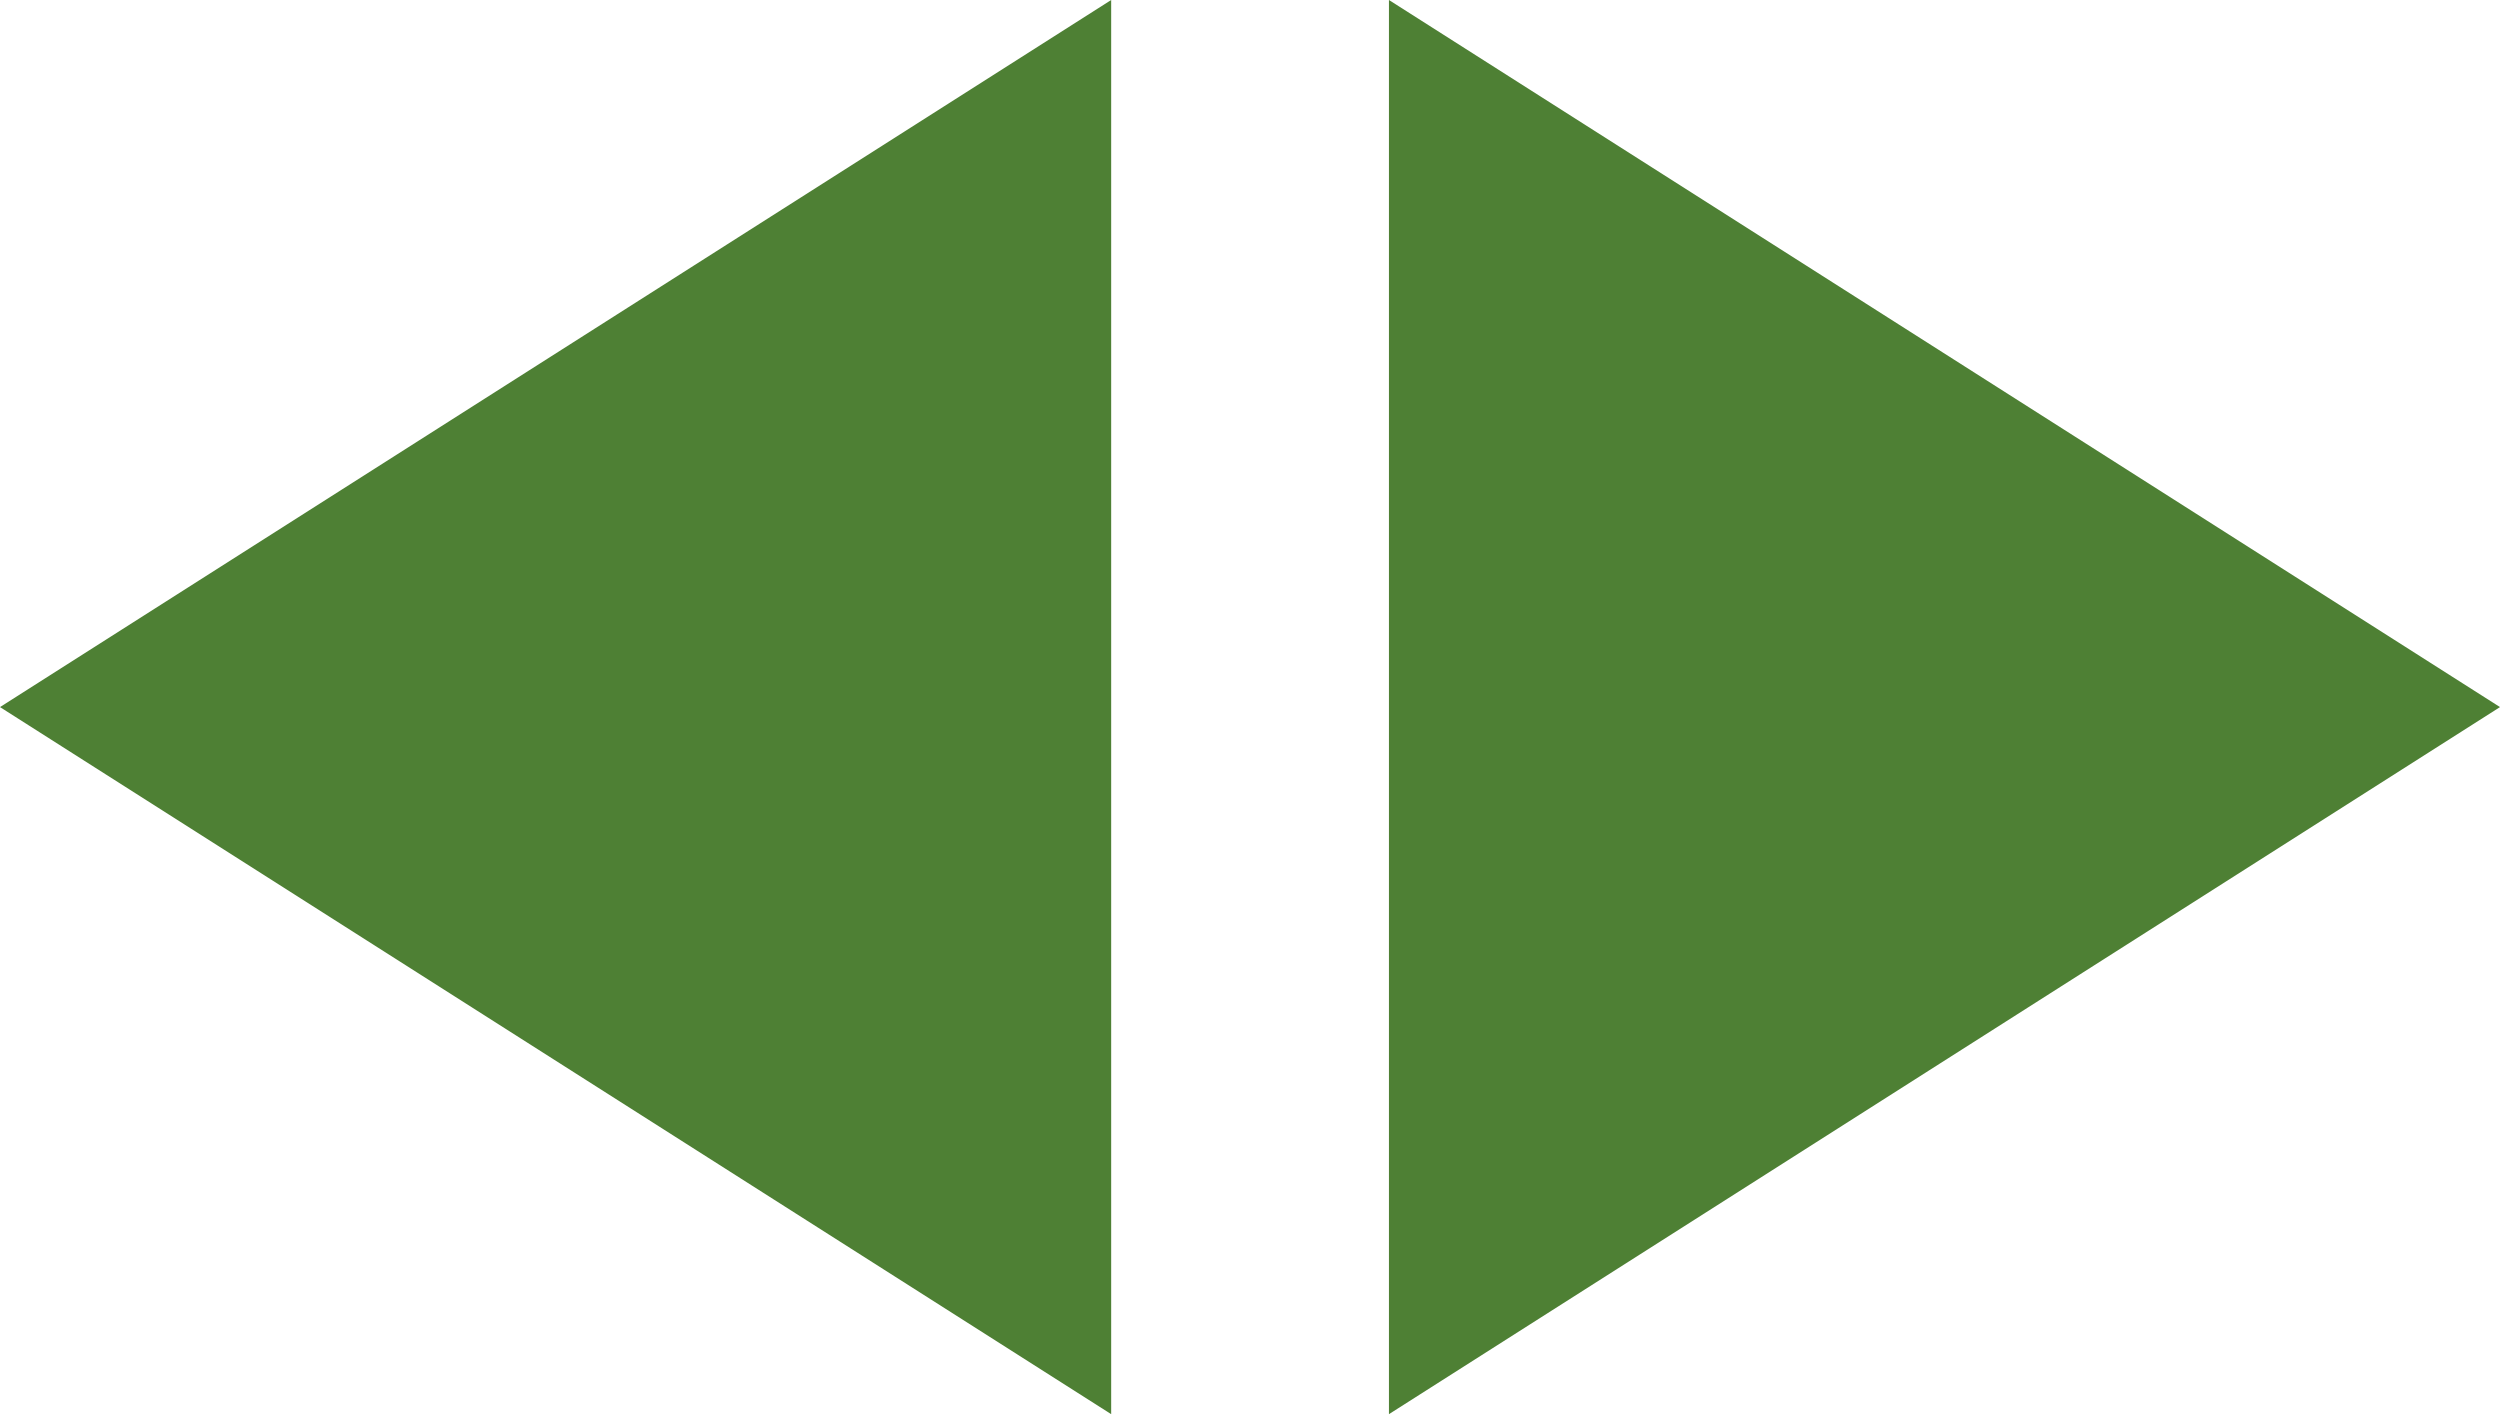
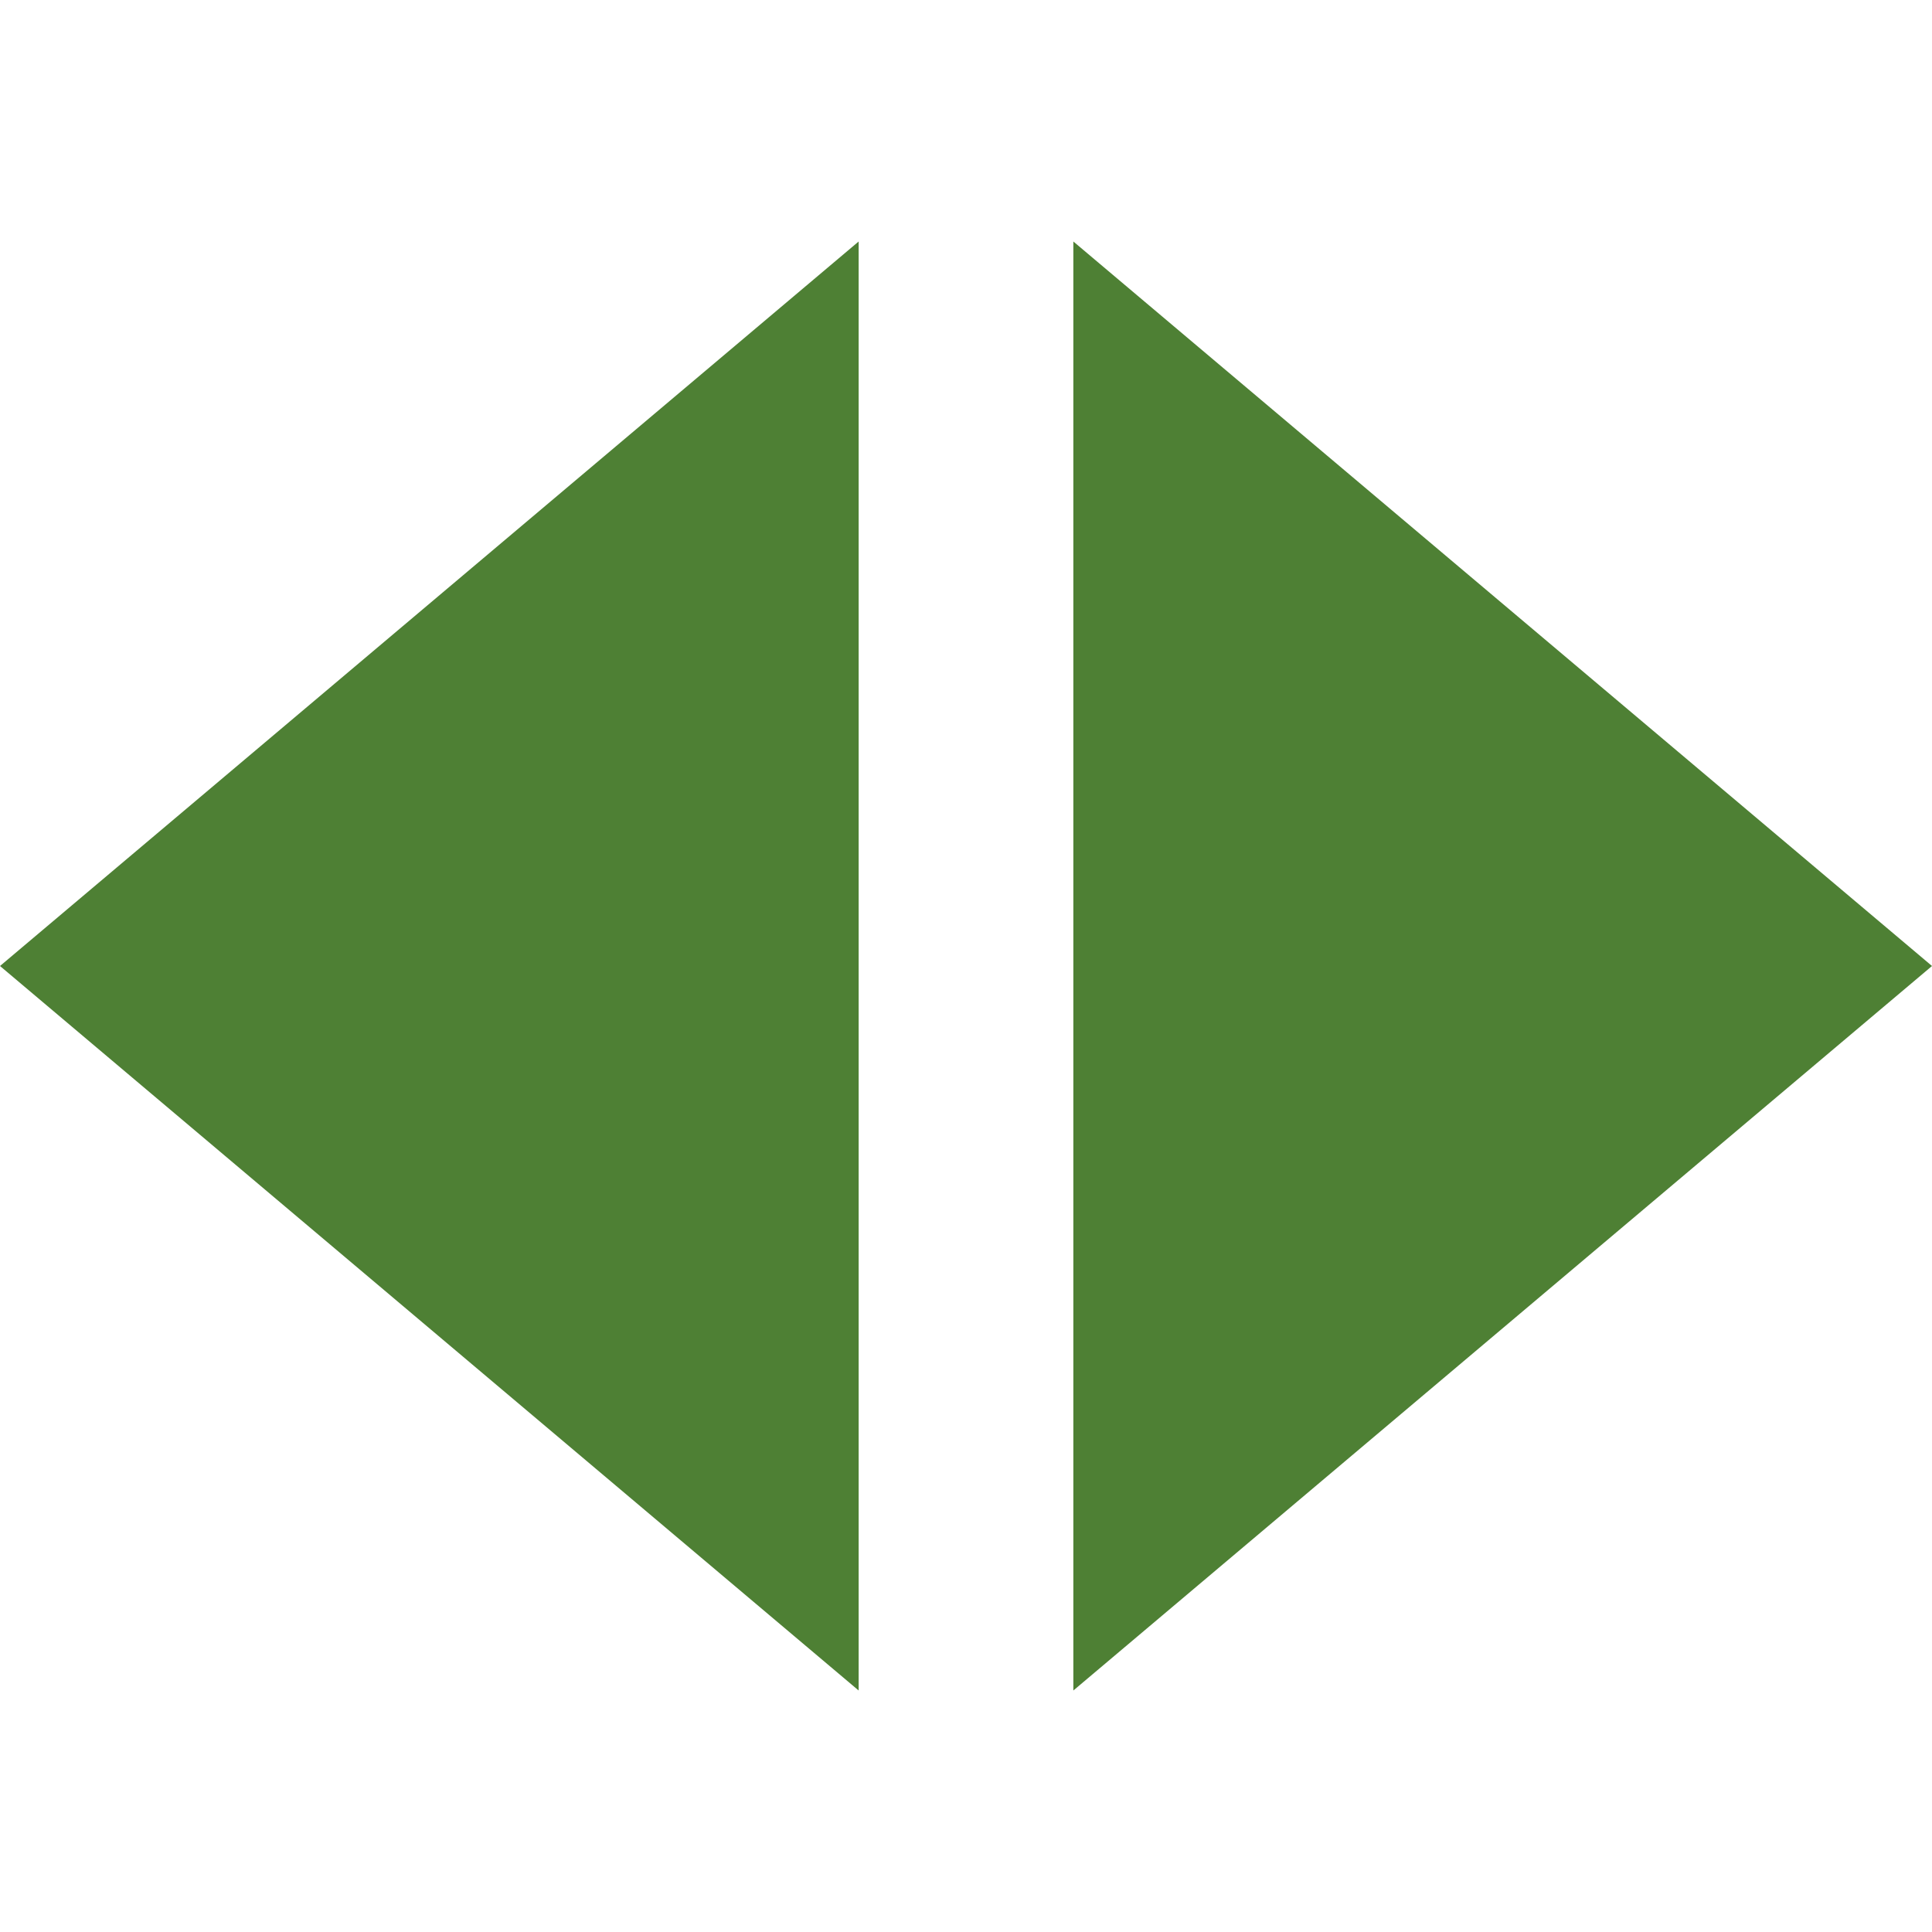
- <svg xmlns="http://www.w3.org/2000/svg" version="1.1" viewBox="-472 -3530 21.214 12" width="21.214" height="12">
-   <defs />
-   <g id="ICONES" stroke="none" stroke-opacity="1" stroke-dasharray="none" fill="none" fill-opacity="1">
-     <g id="ICONES_Calque_1">
-       <g id="Group_2910">
-         <g id="Graphic_2912">
-           <path d="M -460.214 -3530 L -450.786 -3524 L -460.214 -3518 Z" fill="#4e8034" />
-         </g>
-         <g id="Graphic_2911">
-           <path d="M -462.571 -3518 L -472 -3524 L -462.571 -3530 Z" fill="#4e8034" />
-         </g>
-       </g>
-     </g>
+ <svg xmlns="http://www.w3.org/2000/svg" width="16" height="16" viewBox="-472 -3530 16 16">
+   <g fill="none">
+     <path fill="#4e8034" d="m-463.111-3528 7.111 6-7.111 6ZM-464.889-3516l-7.111-6 7.111-6Z" />
  </g>
</svg>
